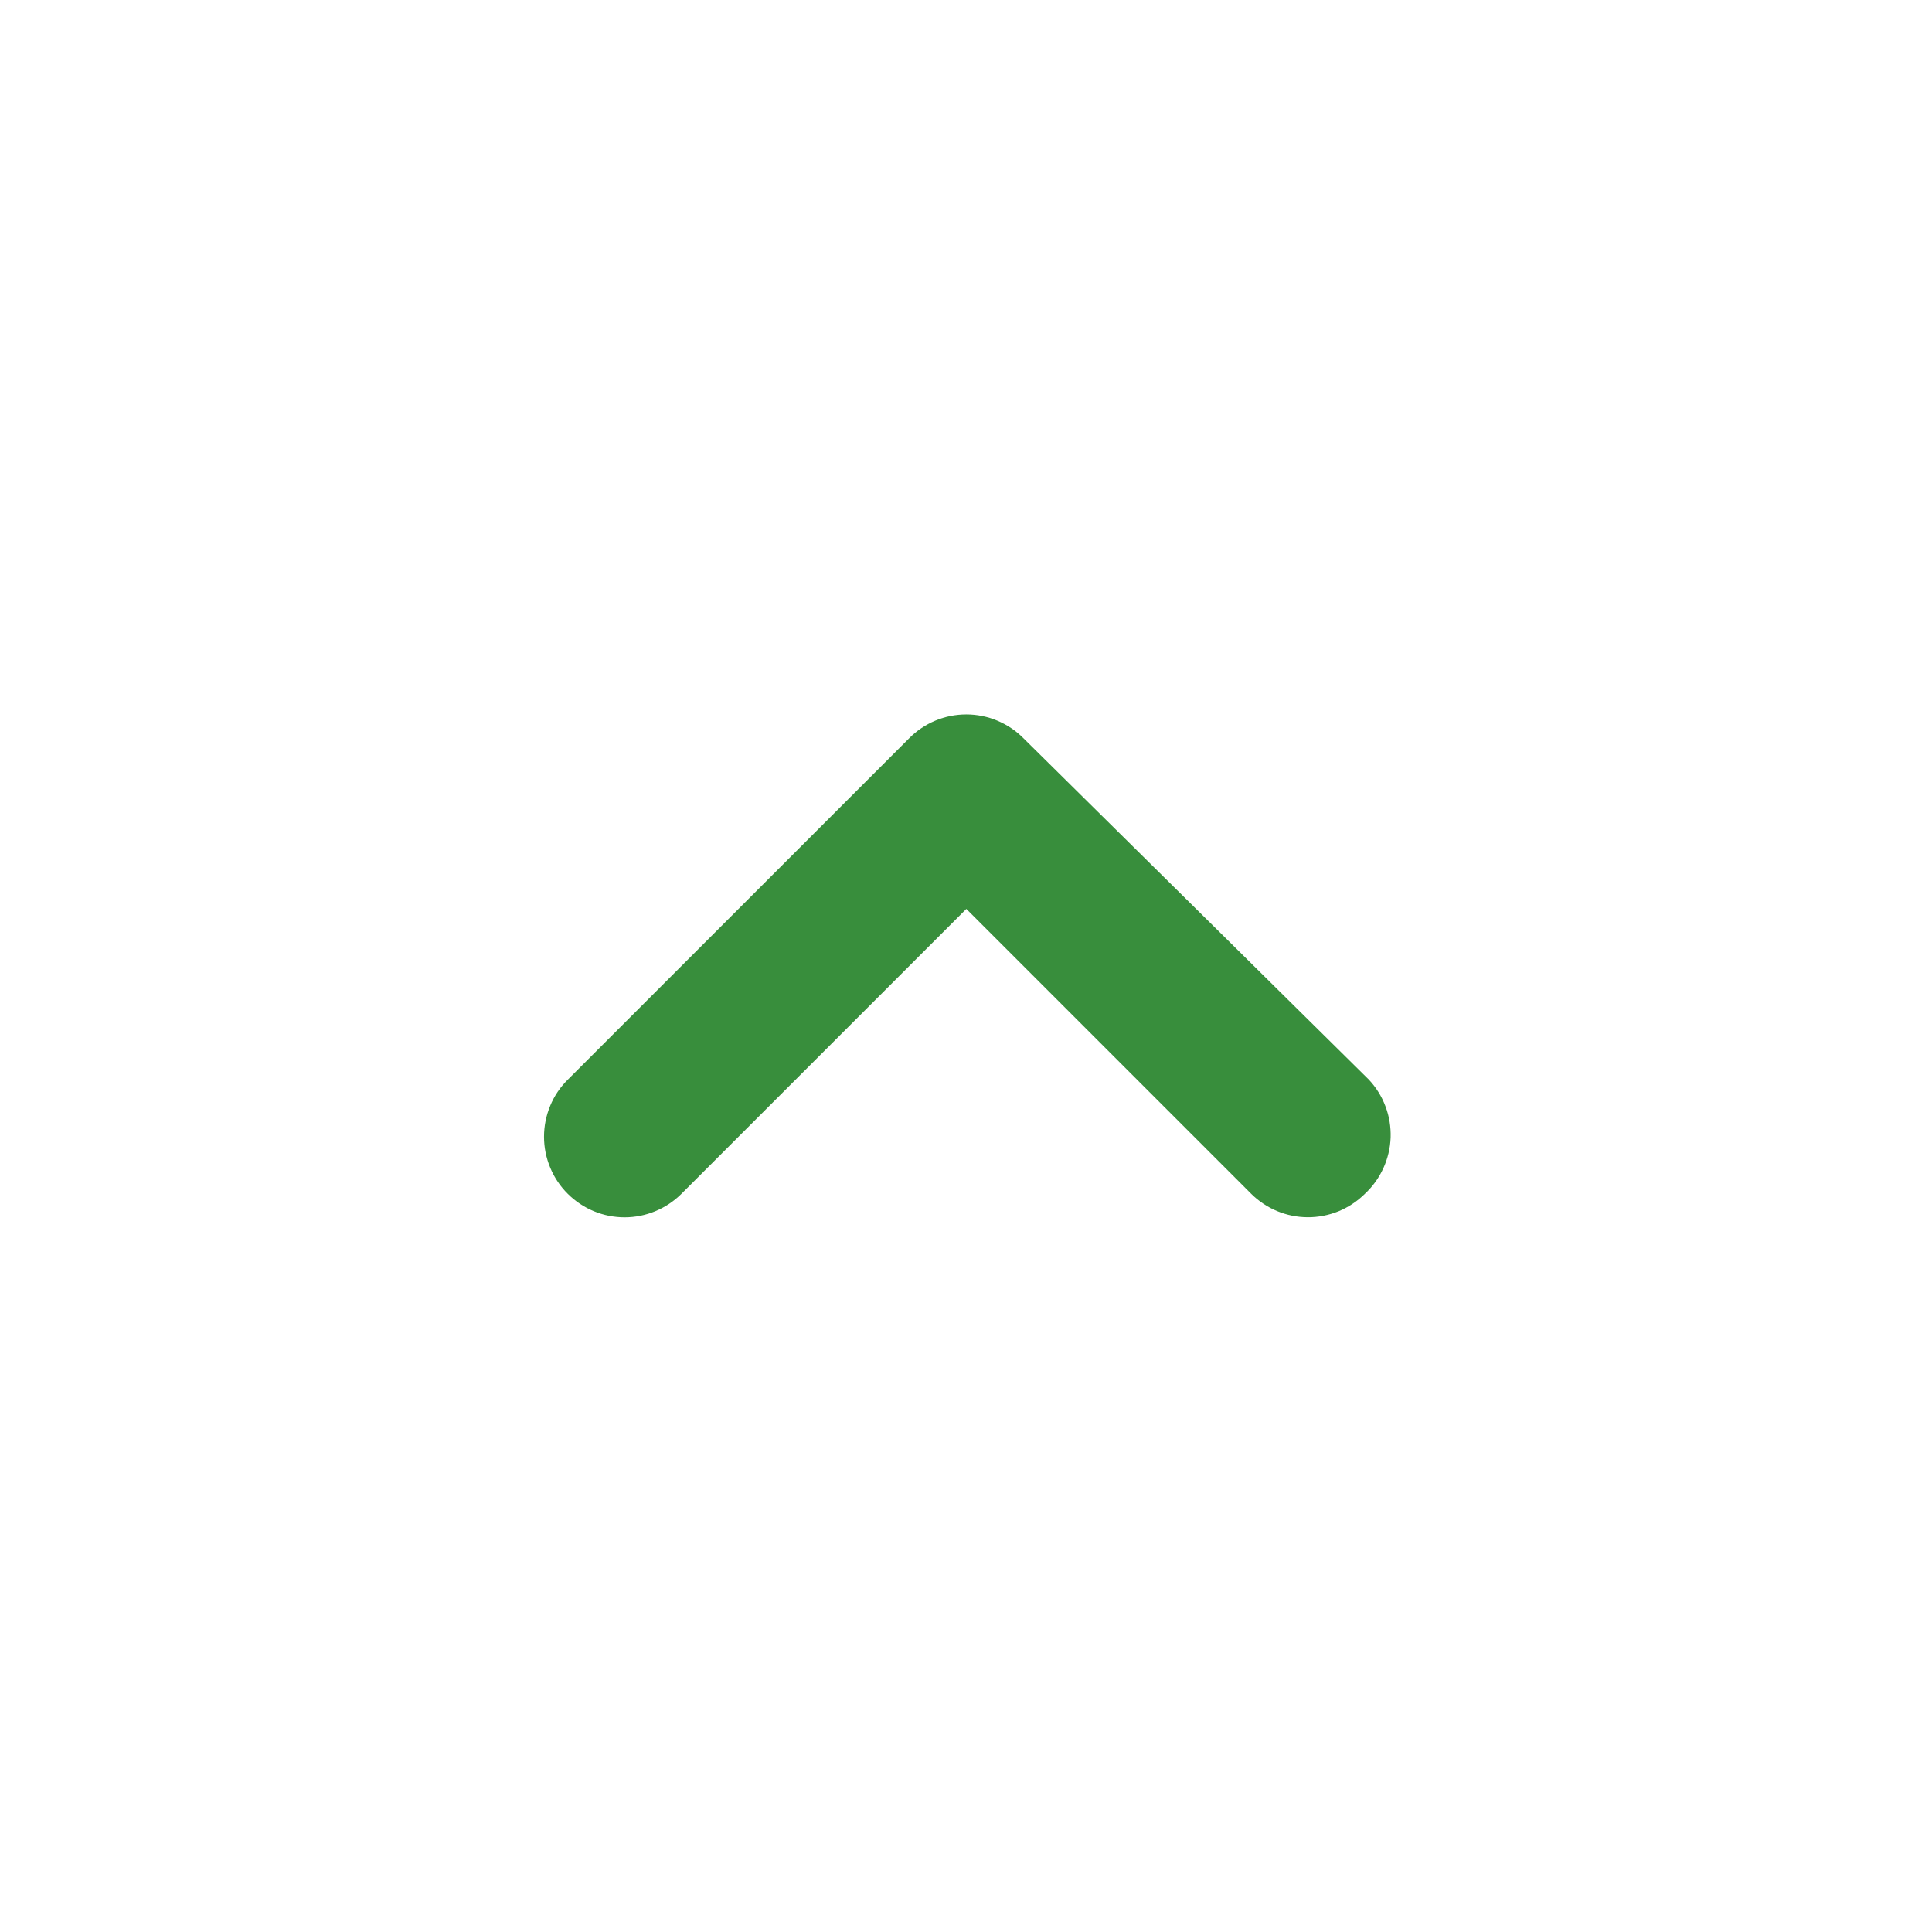
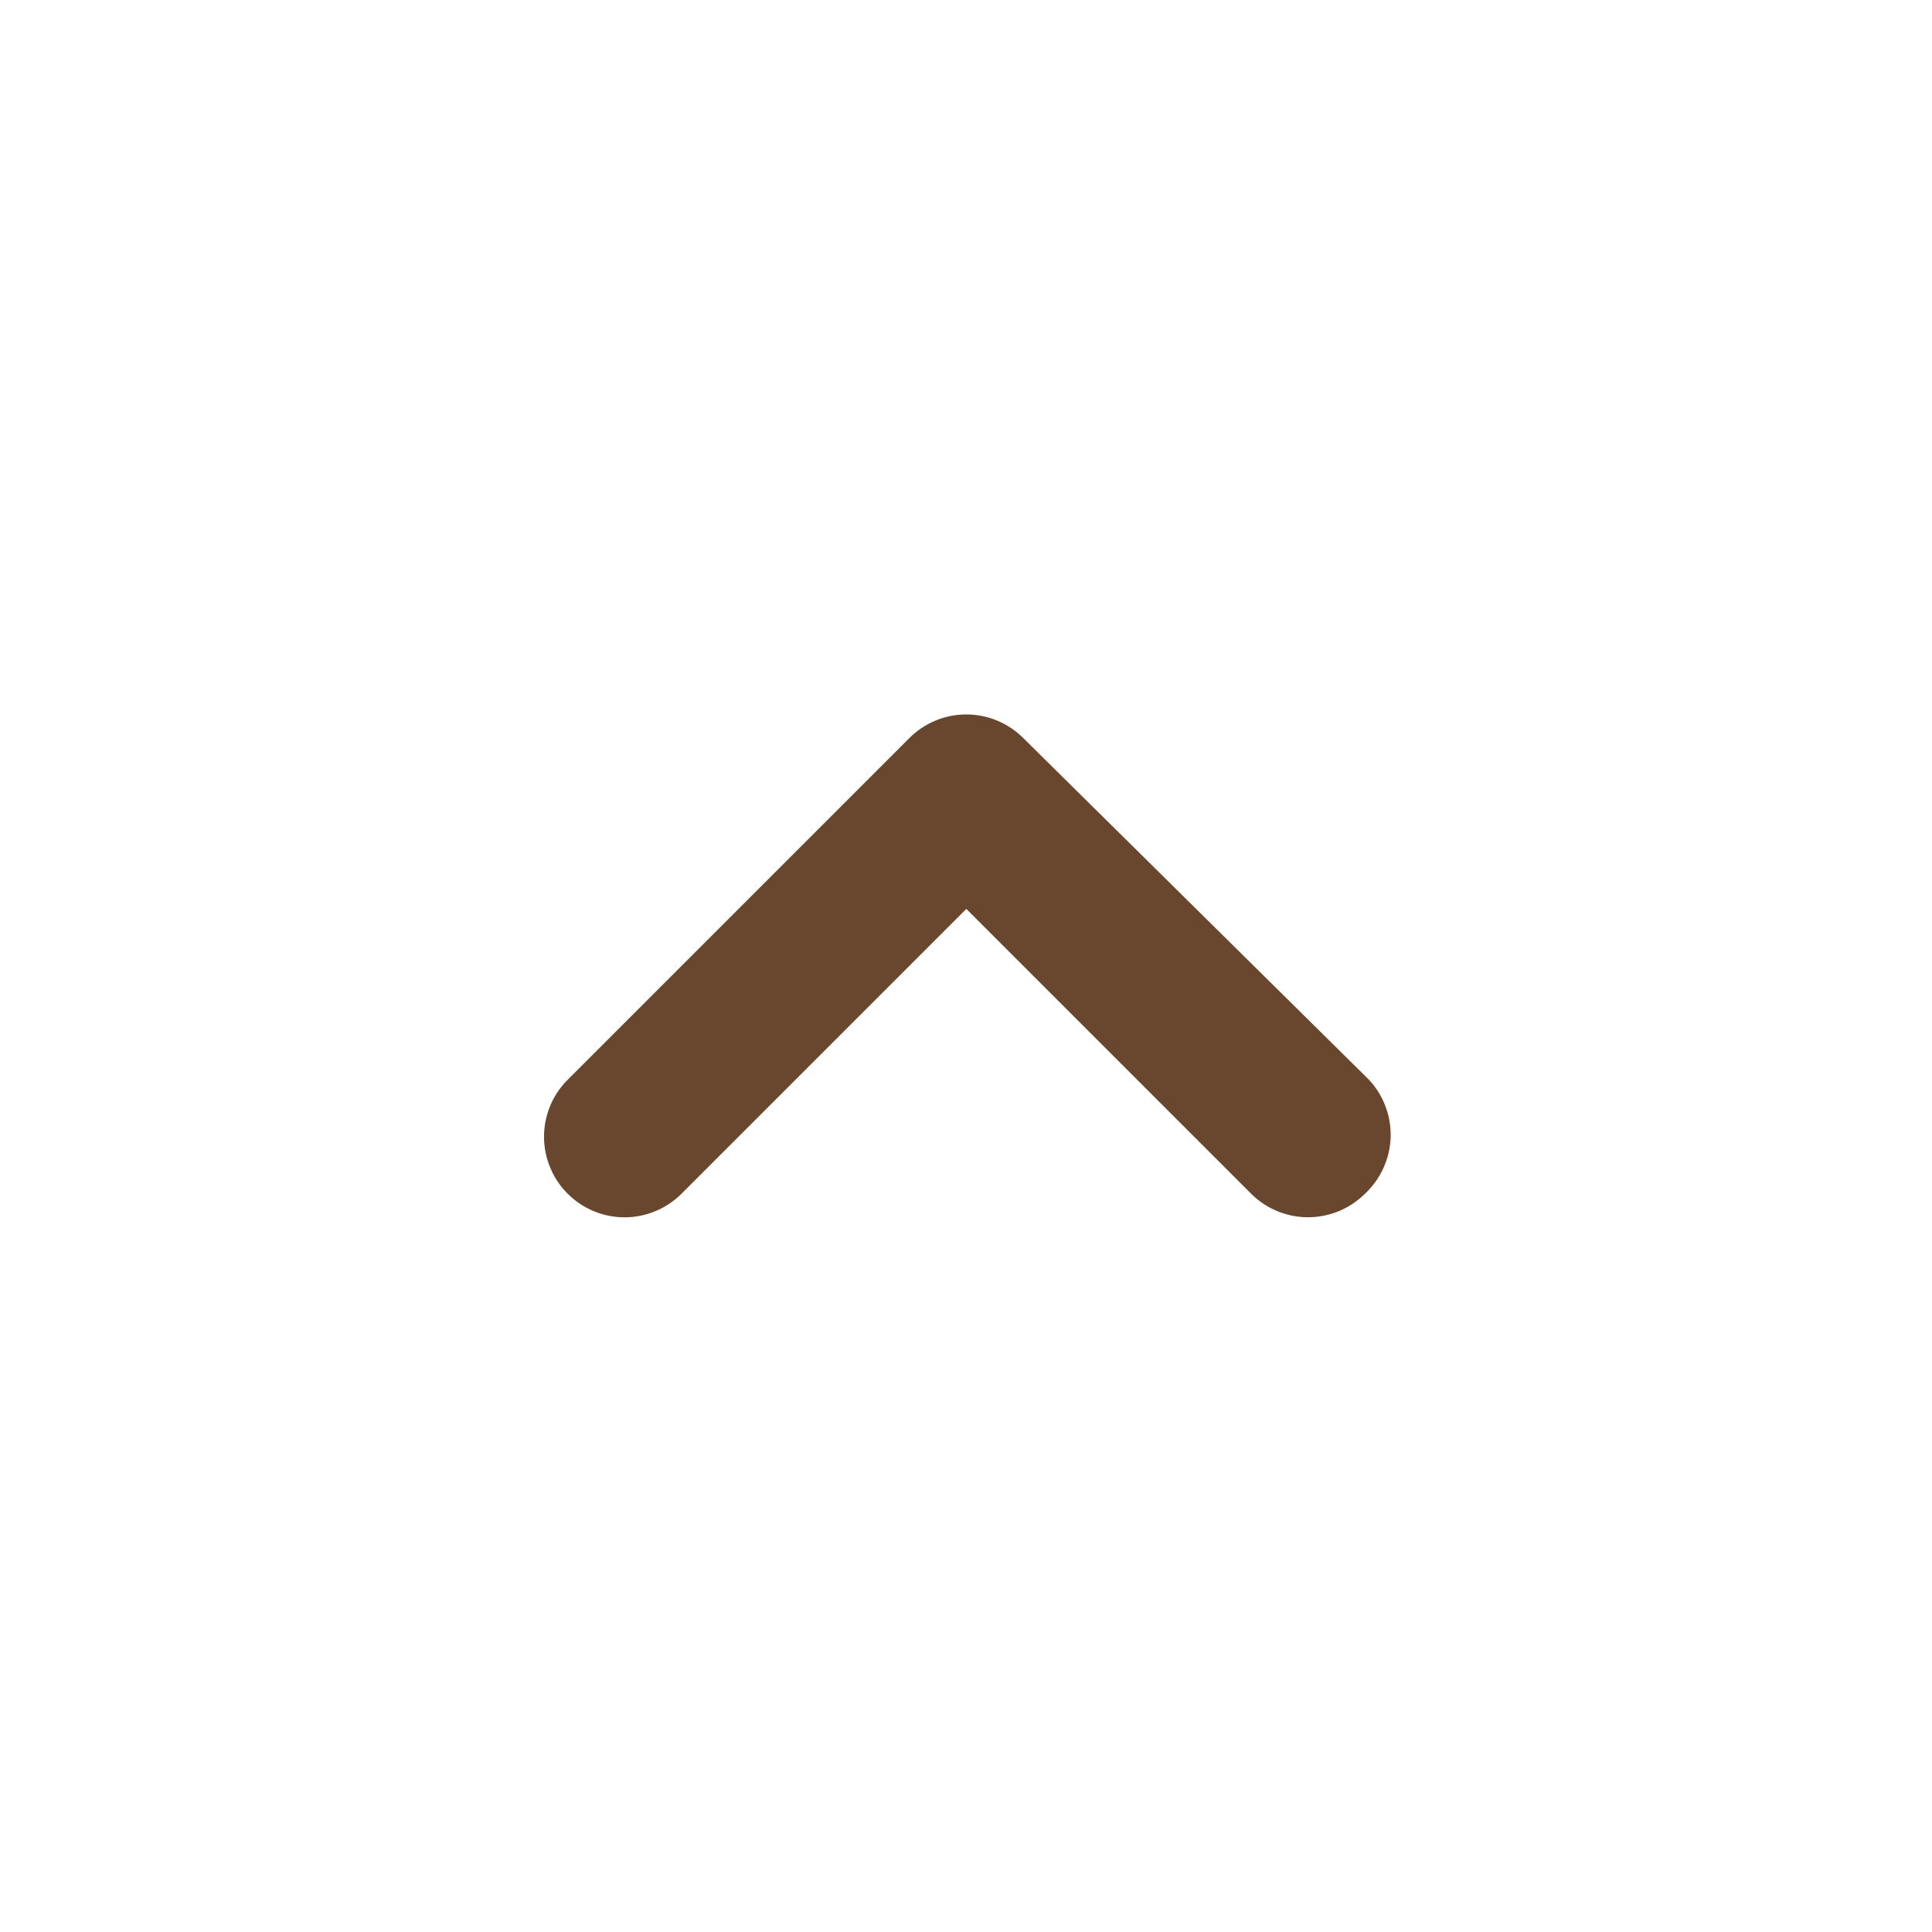
<svg xmlns="http://www.w3.org/2000/svg" width="24" height="24" viewBox="0 0 24 24" fill="none">
  <g id="upper arrow / 24 / Outline">
-     <path id="Vector" d="M17.004 13.411L12.714 9.171C12.621 9.077 12.51 9.003 12.388 8.952C12.266 8.901 12.136 8.875 12.004 8.875C11.872 8.875 11.741 8.901 11.619 8.952C11.497 9.003 11.387 9.077 11.294 9.171L7.054 13.411C6.96 13.504 6.885 13.614 6.835 13.736C6.784 13.858 6.758 13.989 6.758 14.121C6.758 14.253 6.784 14.383 6.835 14.505C6.885 14.627 6.96 14.738 7.054 14.831C7.241 15.017 7.494 15.122 7.759 15.122C8.023 15.122 8.276 15.017 8.464 14.831L12.004 11.291L15.544 14.831C15.73 15.015 15.981 15.12 16.244 15.121C16.375 15.122 16.506 15.096 16.628 15.047C16.749 14.997 16.86 14.924 16.954 14.831C17.051 14.741 17.129 14.633 17.184 14.513C17.239 14.393 17.27 14.263 17.275 14.131C17.279 13.999 17.258 13.867 17.211 13.744C17.165 13.62 17.094 13.507 17.004 13.411Z" fill="#388E3C" />
+     <path id="Vector" d="M17.004 13.411L12.714 9.171C12.621 9.077 12.51 9.003 12.388 8.952C12.266 8.901 12.136 8.875 12.004 8.875C11.872 8.875 11.741 8.901 11.619 8.952C11.497 9.003 11.387 9.077 11.294 9.171L7.054 13.411C6.96 13.504 6.885 13.614 6.835 13.736C6.784 13.858 6.758 13.989 6.758 14.121C6.758 14.253 6.784 14.383 6.835 14.505C6.885 14.627 6.96 14.738 7.054 14.831C7.241 15.017 7.494 15.122 7.759 15.122C8.023 15.122 8.276 15.017 8.464 14.831L12.004 11.291L15.544 14.831C15.73 15.015 15.981 15.12 16.244 15.121C16.375 15.122 16.506 15.096 16.628 15.047C16.749 14.997 16.86 14.924 16.954 14.831C17.051 14.741 17.129 14.633 17.184 14.513C17.239 14.393 17.27 14.263 17.275 14.131C17.279 13.999 17.258 13.867 17.211 13.744C17.165 13.62 17.094 13.507 17.004 13.411Z" fill="#69472E" />
  </g>
</svg>
